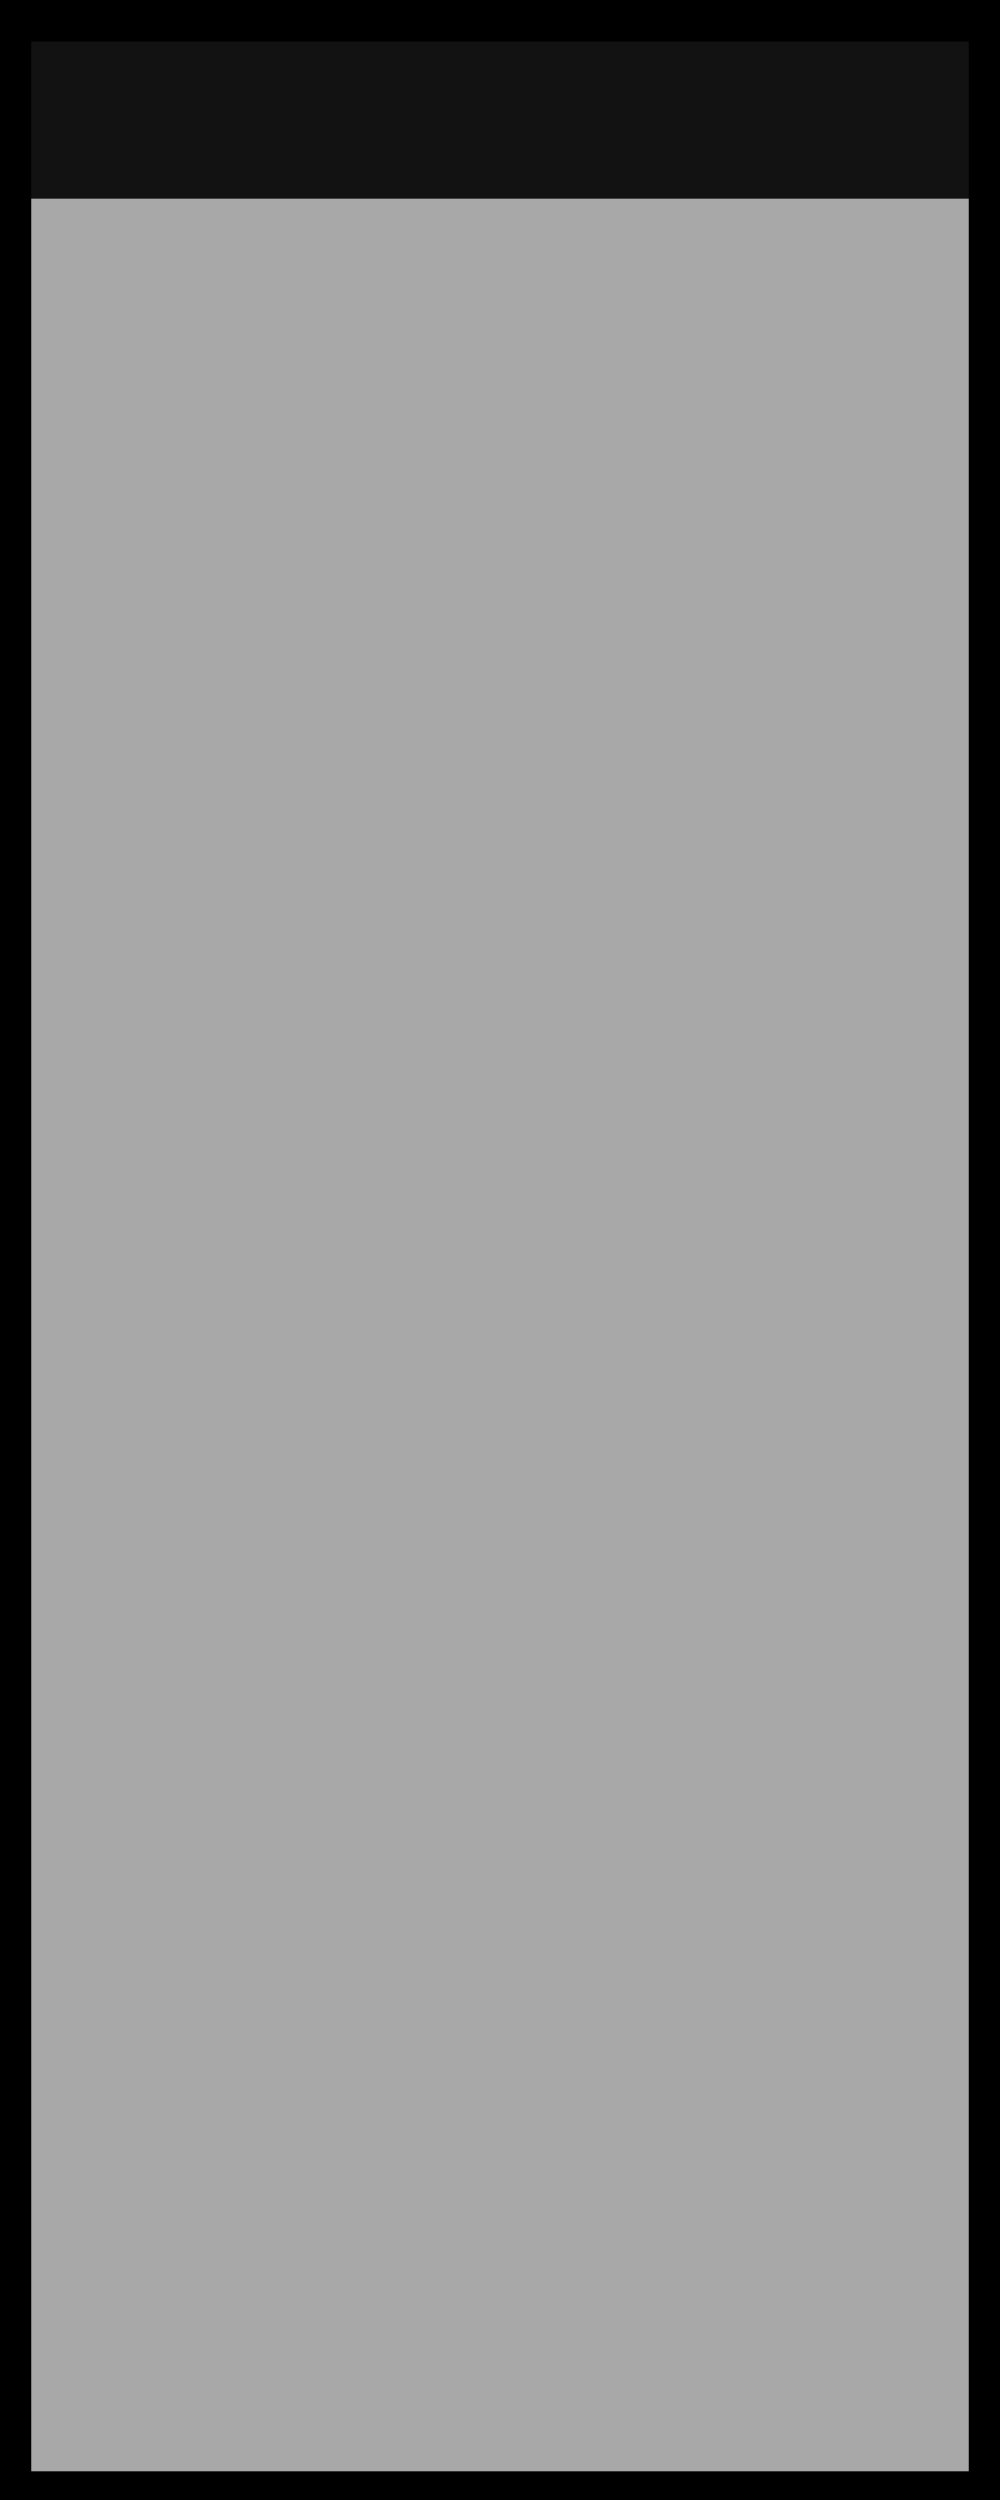
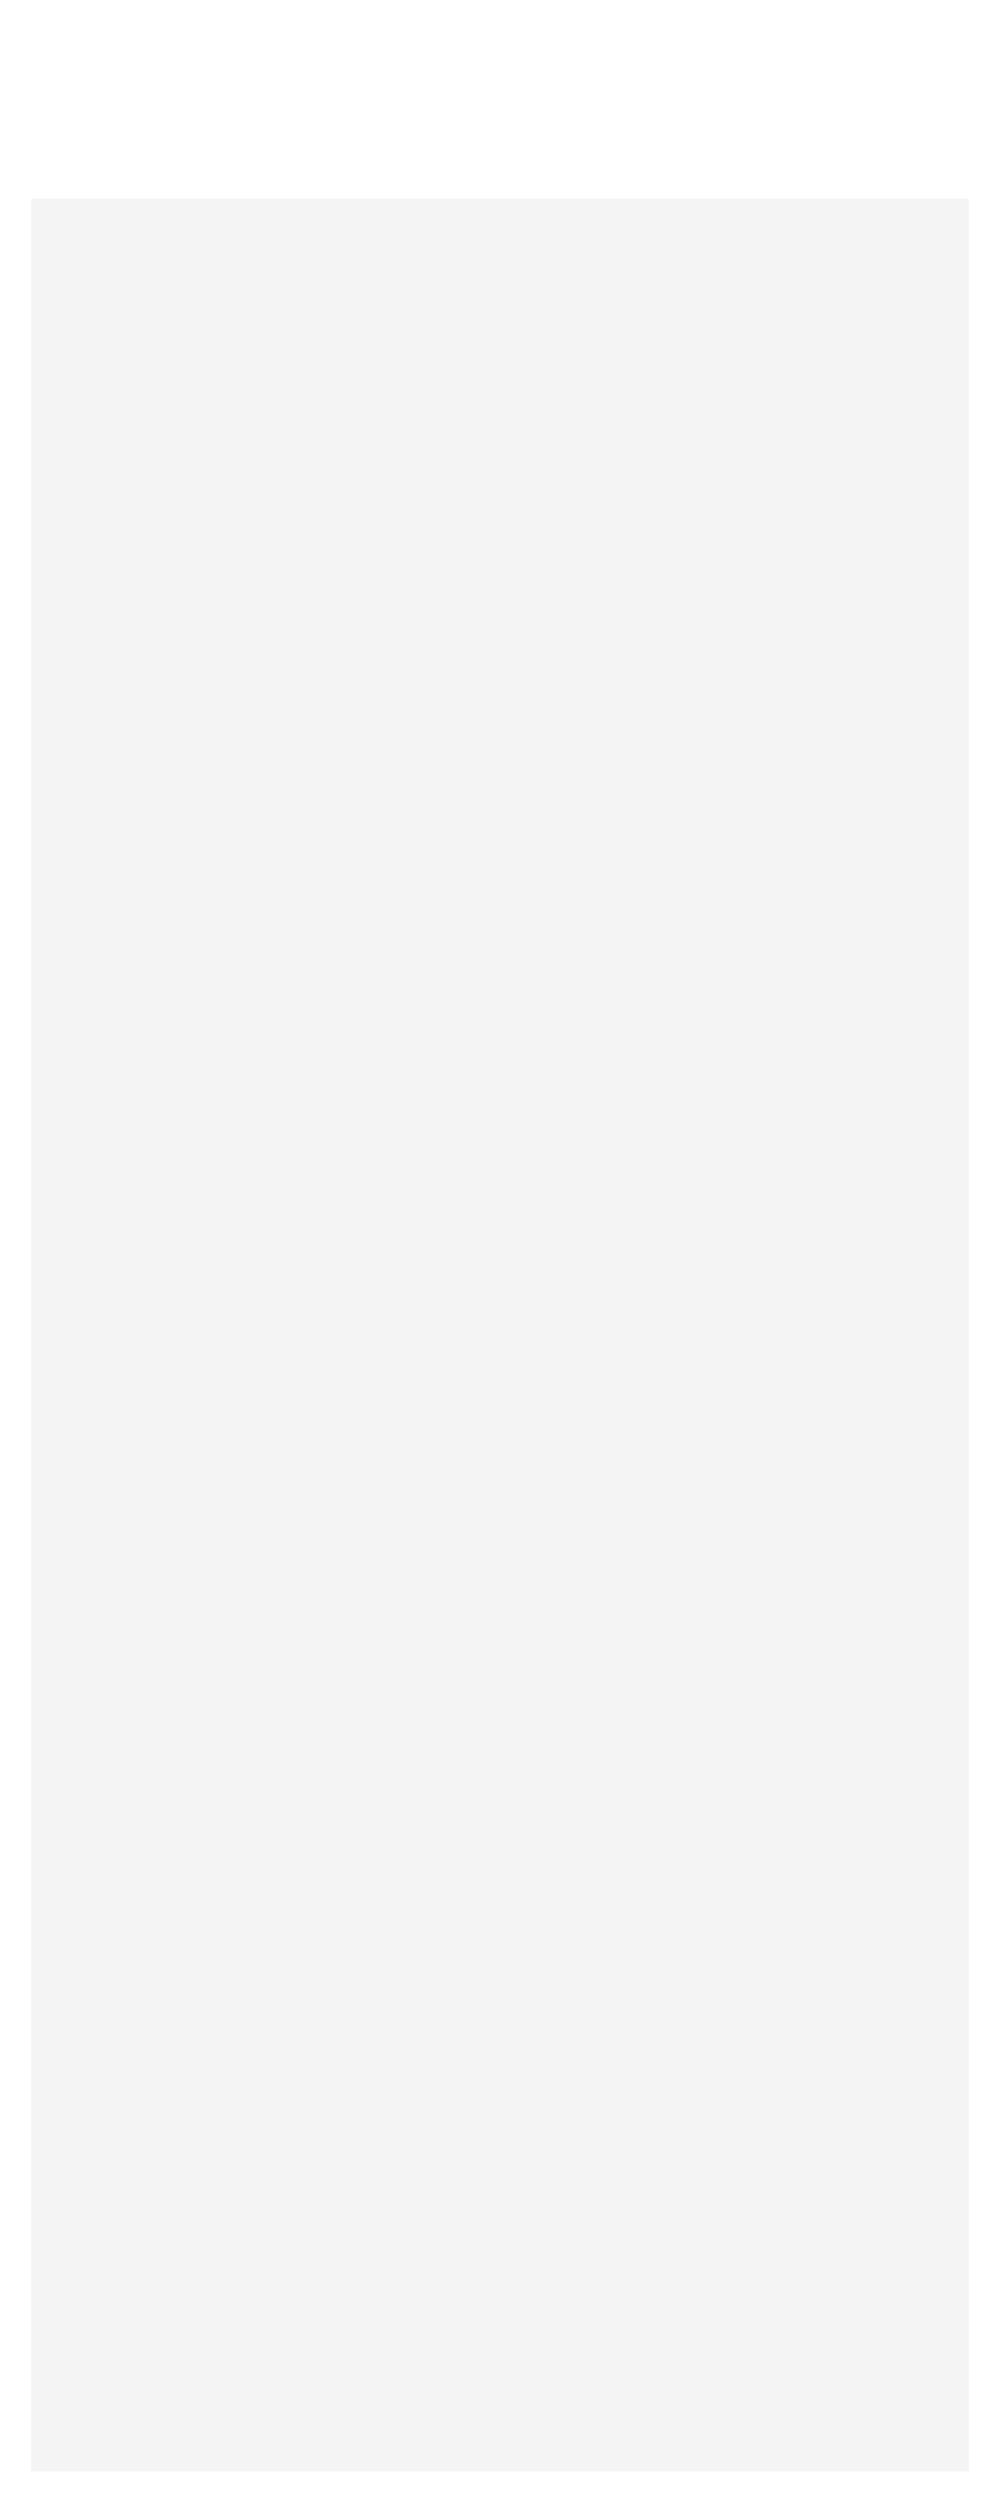
<svg xmlns="http://www.w3.org/2000/svg" width="32" height="80">
  <g>
-     <rect stroke="#000" x="0.164" y="0.357" stroke-width="0" id="svg_17" height="6" width="32" fill="#191919" />
-     <path stroke="#000" id="svg_17" d="m0,0.328l32,0l0,79.754l-32,0l0,-79.754z" opacity="undefined" stroke-width="2" fill="none" />
-     <rect x="-0.984" y="-0.656" stroke-width="2" fill="#000" id="svg_17" height="80" width="32" opacity="0.3" stroke="#000" />
+     <rect stroke="#fff" x="0.164" y="0.357" stroke-width="0" id="svg_17" height="6" width="32" fill="#ffffff" />
+     <path stroke="#fff" id="svg_17" d="m0,0.328l32,0l0,79.754l-32,0l0,-79.754z" opacity="undefined" stroke-width="2" fill="none" />
+     <rect x="-0.984" y="-0.656" stroke-width="2" fill="#fff" id="svg_17" height="80" width="32" opacity="0.3" stroke="#fff" />
  </g>
</svg>
